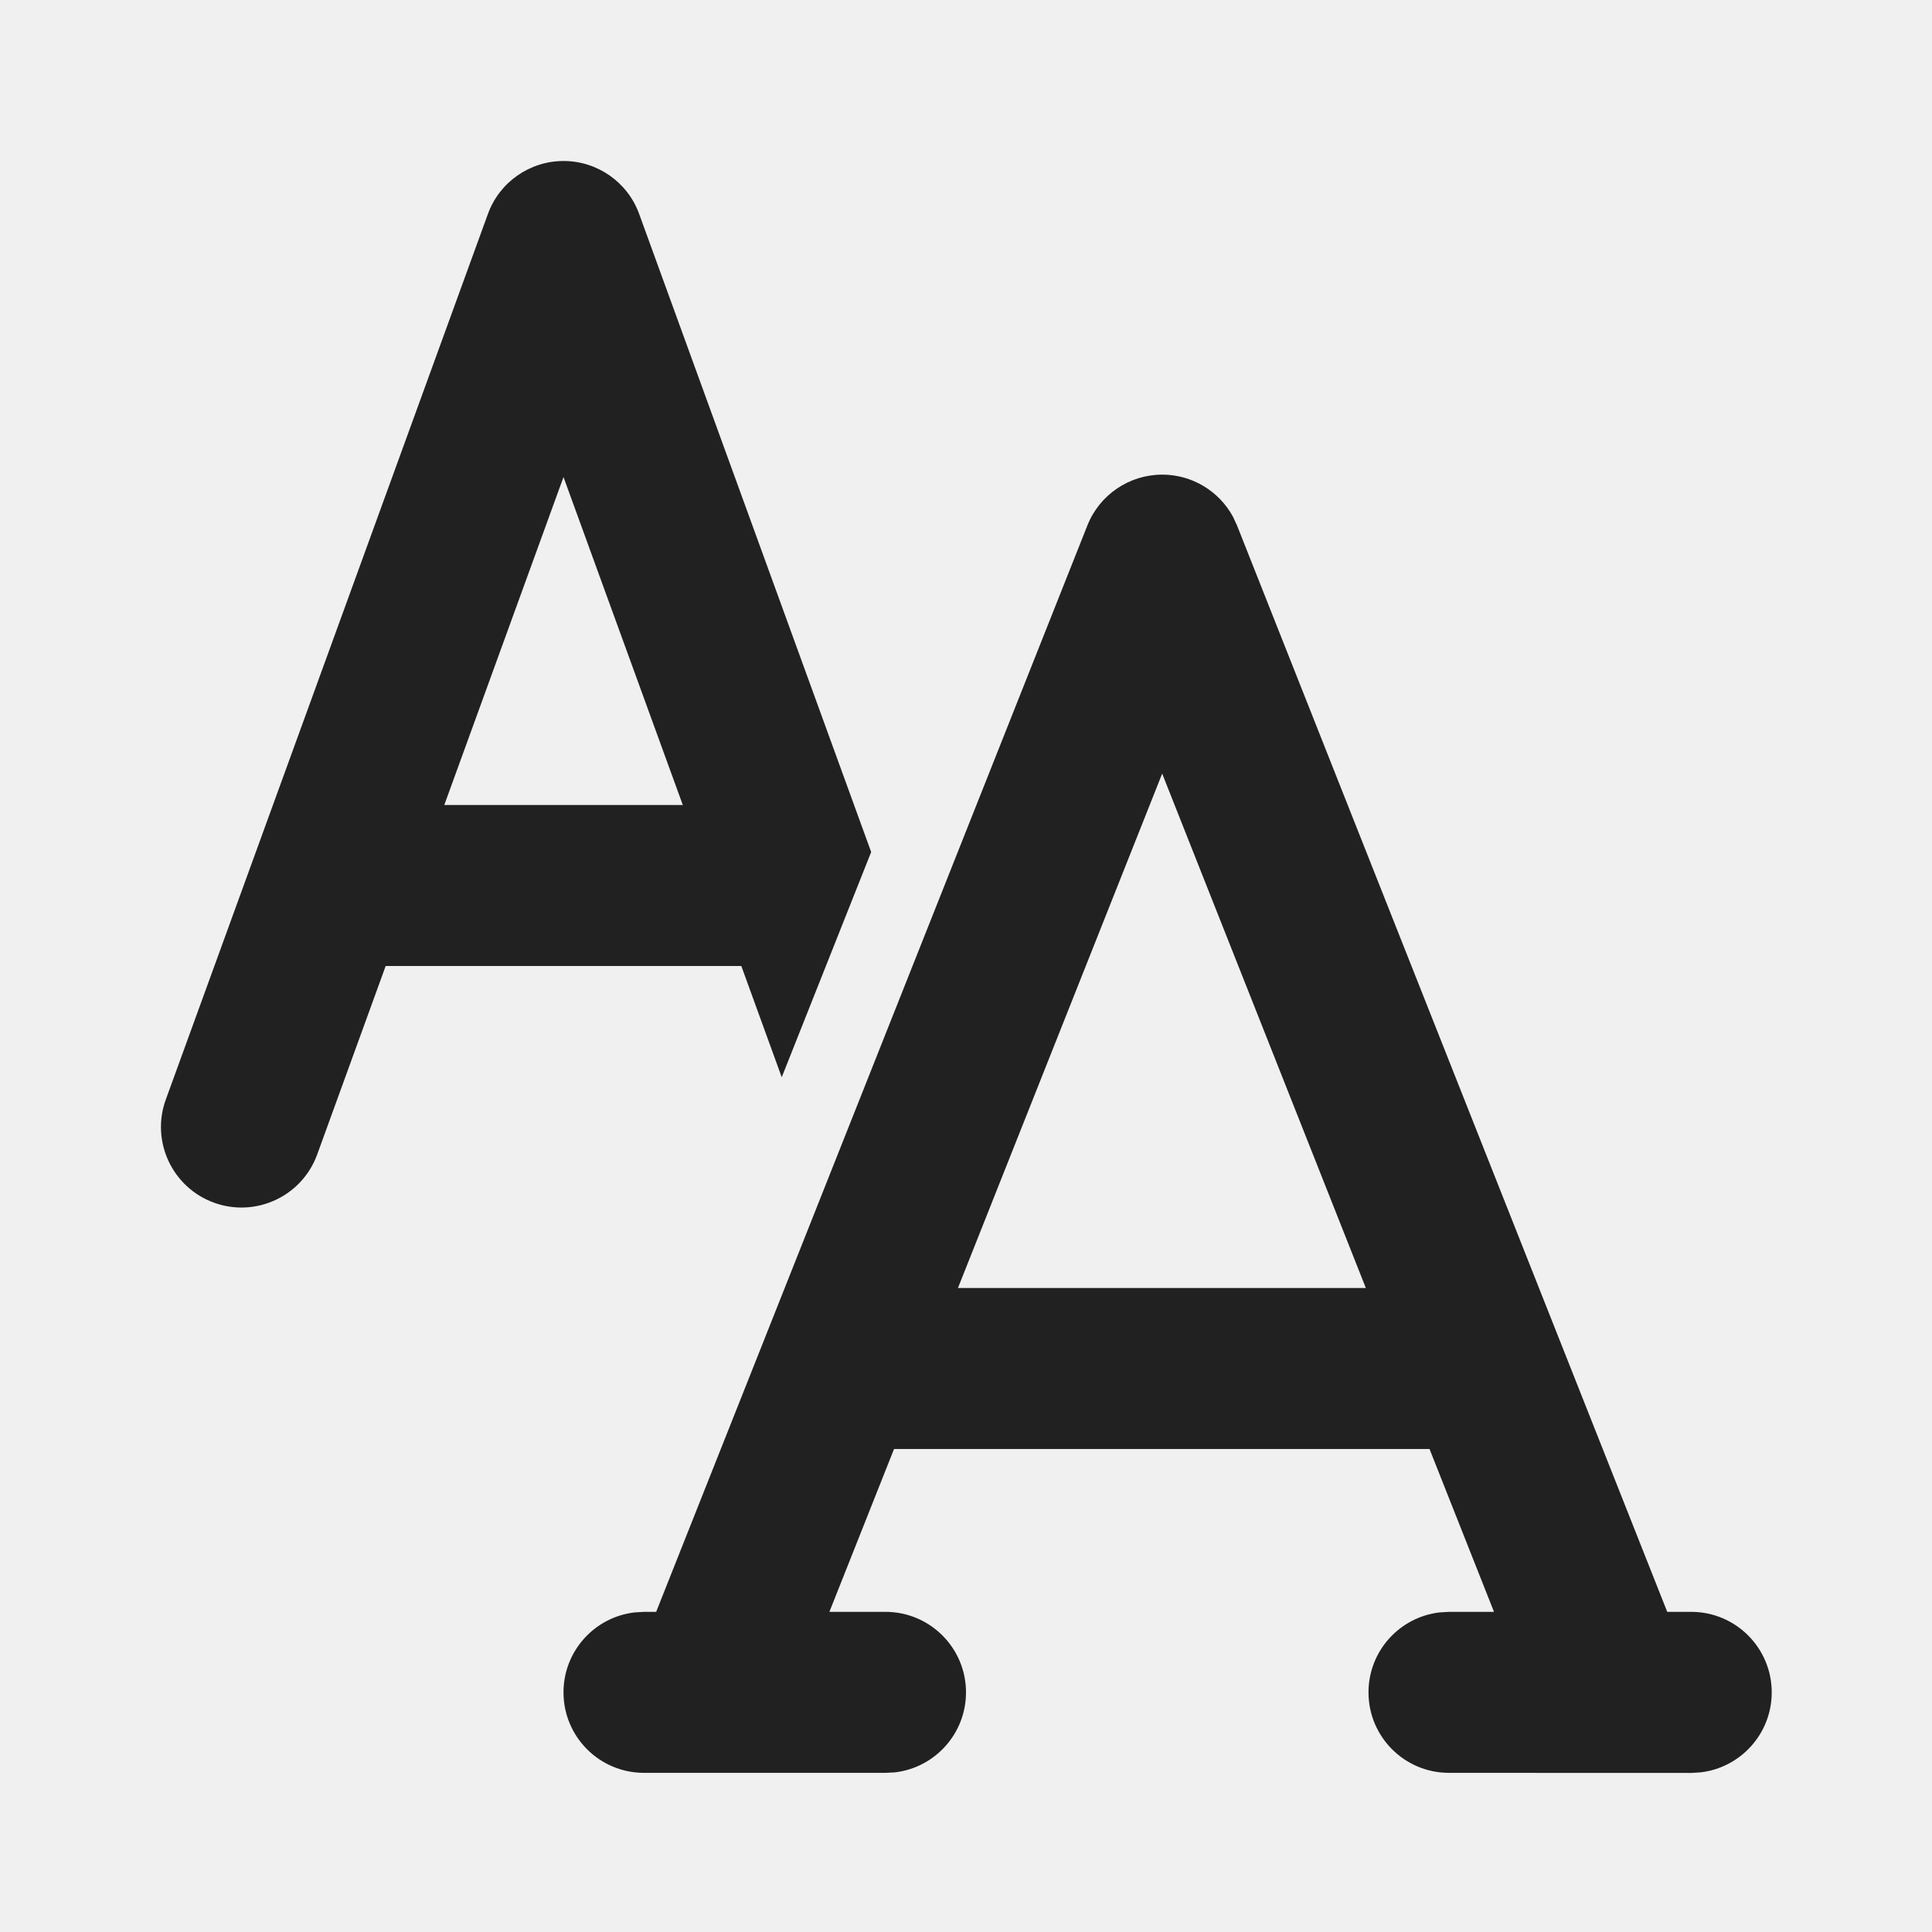
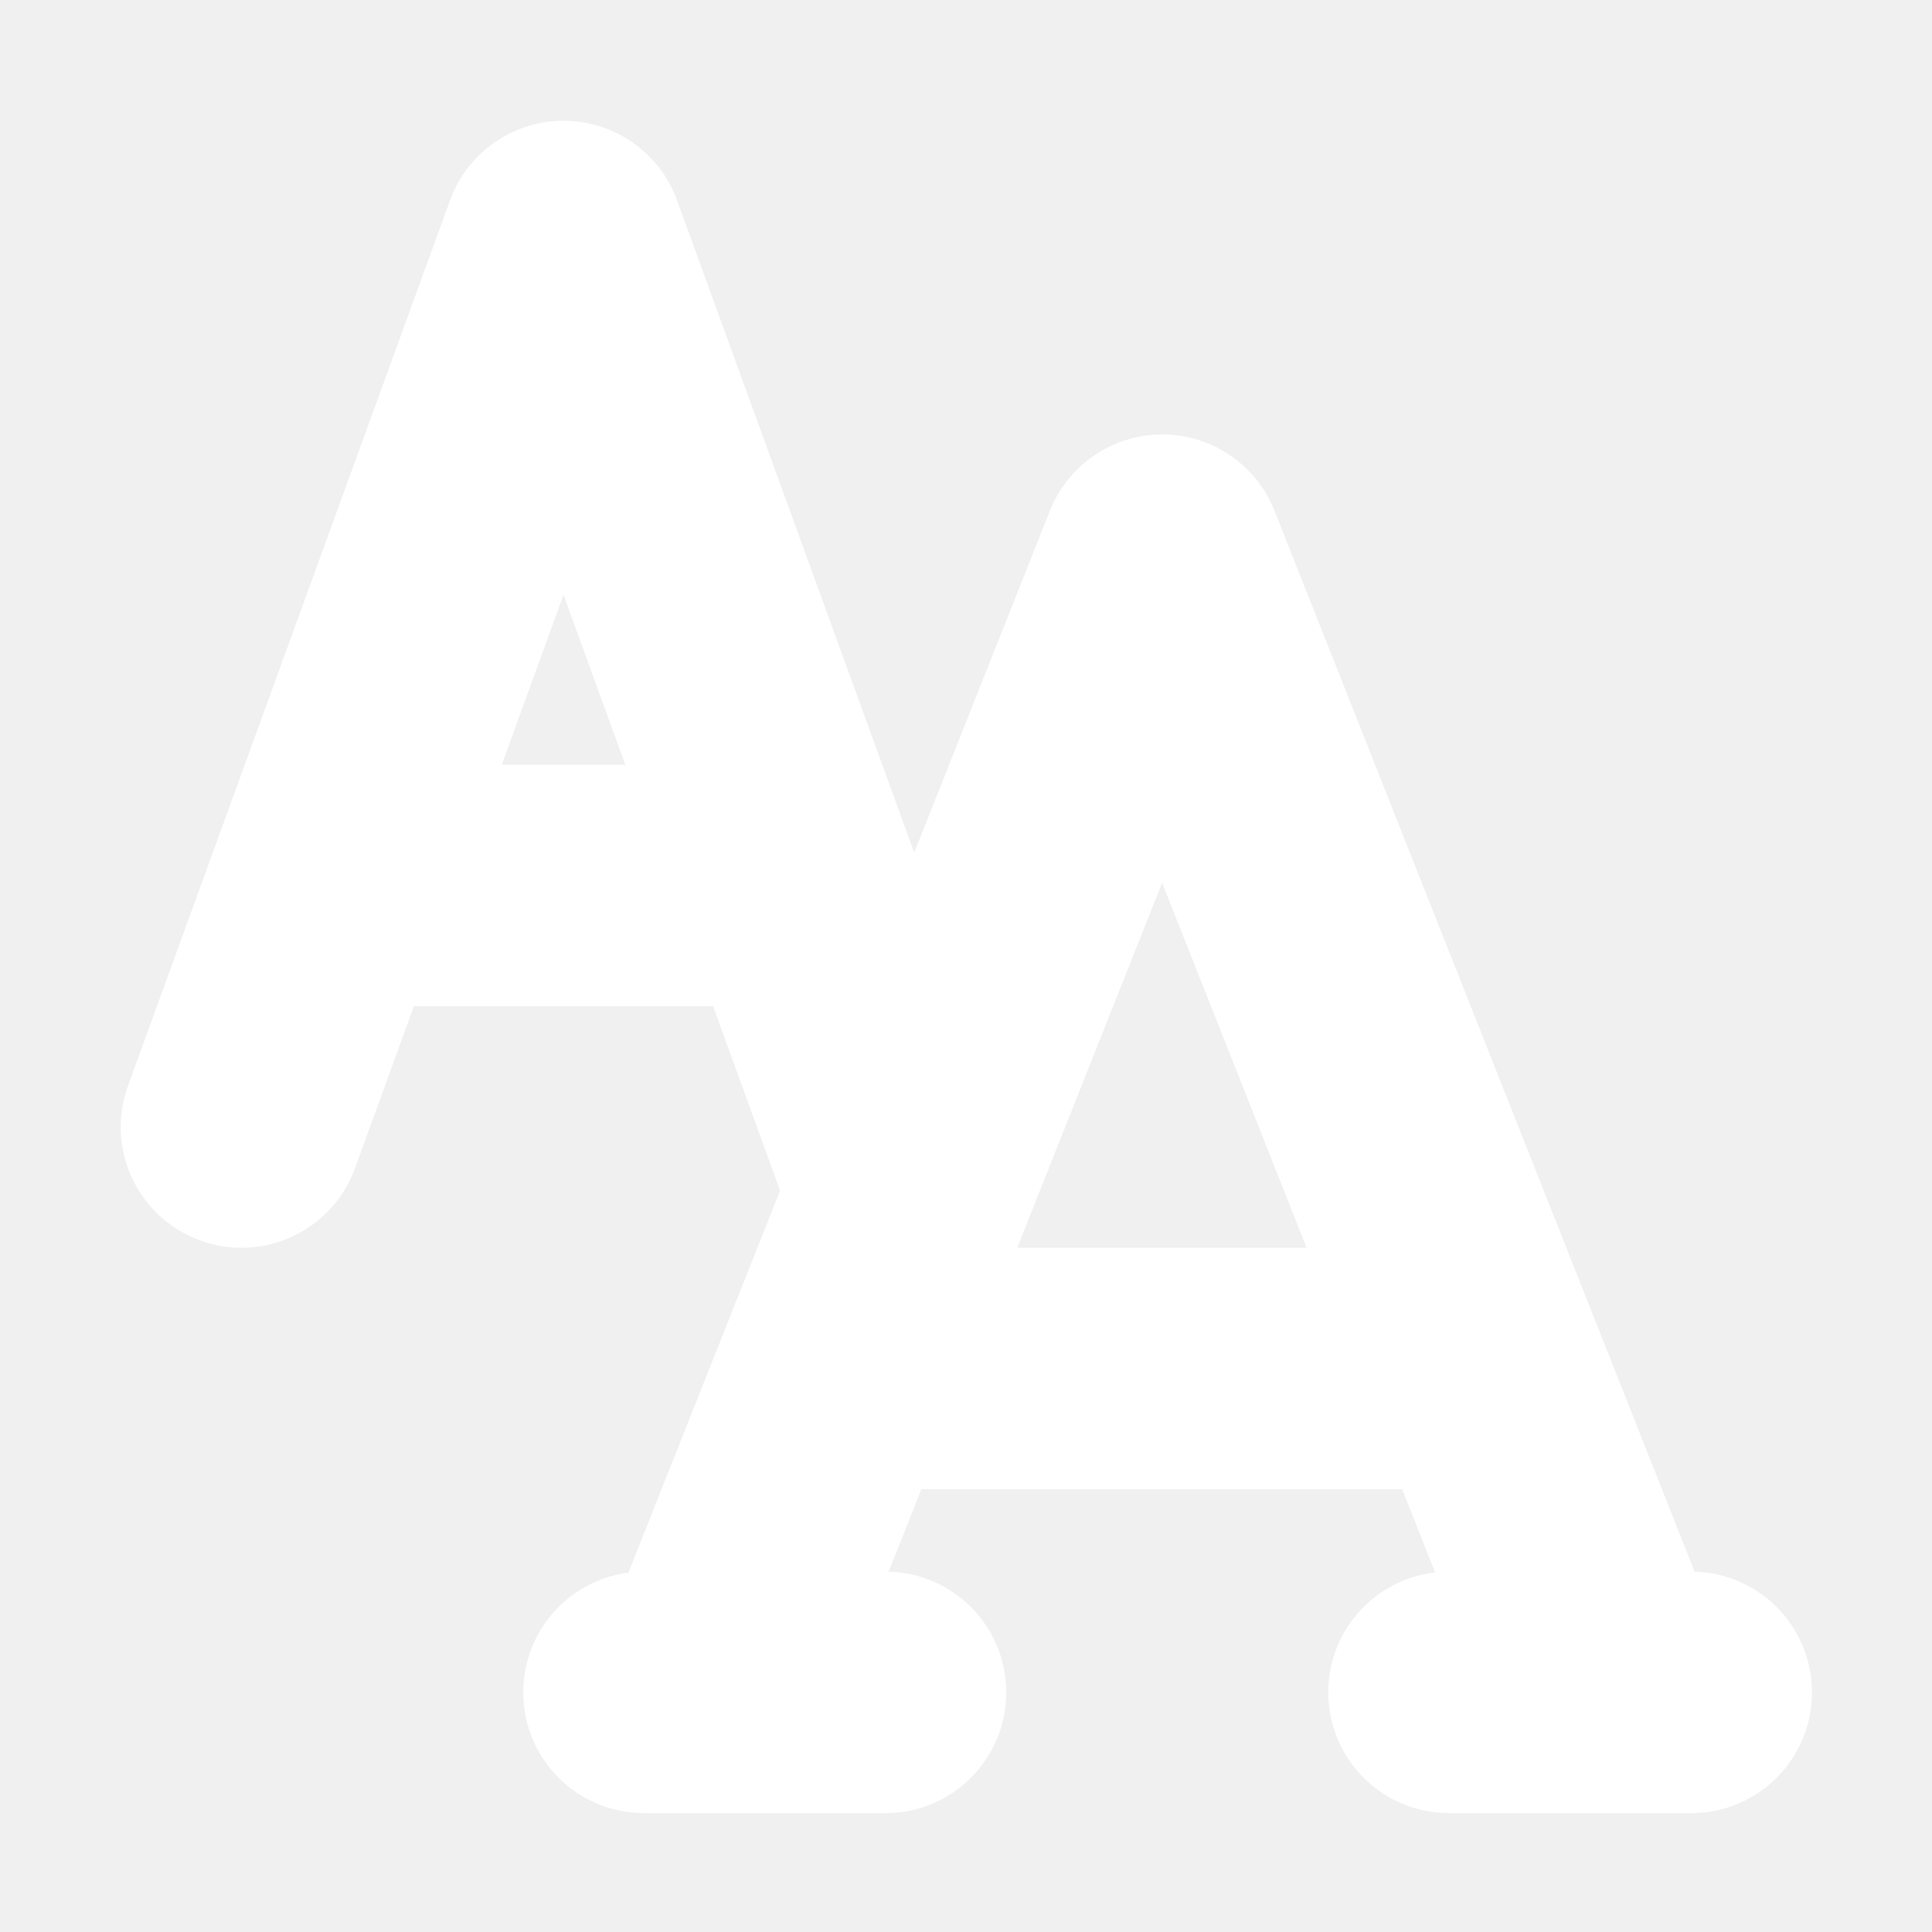
- <svg xmlns="http://www.w3.org/2000/svg" width="24px" height="24px" viewBox="0 0 24 24" version="1.1">
-   <g id="🔍-System-Icons" stroke="none" stroke-width="1" fill="none" fill-rule="evenodd">
-     <g id="ic_fluent_text_font_24_filled" fill="#212121" fill-rule="nonzero">
+ <svg xmlns="http://www.w3.org/2000/svg" stroke="white" fill="white" width="12" height="12" viewBox="0 0 24 24" version="1.1">
+   <g id="🔍-System-Icons" stroke-width="1" fill-rule="evenodd">
+     <g id="ic_fluent_text_font_24_filled" fill-rule="nonzero">
      <path d="M14.438,5.896 C14.807,5.896 15.142,6.099 15.316,6.418 L15.367,6.528 L20.711,20.023 L21.009,20.023 C21.561,20.023 22.009,20.471 22.009,21.023 C22.009,21.536 21.623,21.959 21.125,22.017 L21.009,22.024 L18,22.023 C17.448,22.023 17,21.576 17,21.023 C17,20.51 17.386,20.088 17.883,20.03 L18,20.023 L18.559,20.023 L17.758,18 L11.106,18 L10.303,20.023 L11,20.023 C11.552,20.023 12,20.471 12,21.023 C12,21.536 11.614,21.959 11.117,22.017 L11,22.023 L8,22.023 C7.448,22.023 7,21.576 7,21.023 C7,20.51 7.386,20.088 7.883,20.03 L8,20.023 L8.151,20.023 L13.508,6.527 C13.659,6.146 14.028,5.896 14.438,5.896 Z M14.437,9.61 L11.9,16 L16.967,16 L14.437,9.61 Z M7.001,2 C7.421,2 7.797,2.263 7.94,2.658 L10.822,10.584 L9.711,13.382 L9.209,12 L4.791,12 L3.94,14.342 C3.751,14.861 3.177,15.129 2.658,14.94 C2.139,14.751 1.871,14.177 2.06,13.658 L6.061,2.658 C6.204,2.263 6.58,2 7.001,2 Z M7,5.926 L5.519,10 L8.482,10 L7,5.926 Z" id="🎨-Color" />
    </g>
  </g>
</svg>
